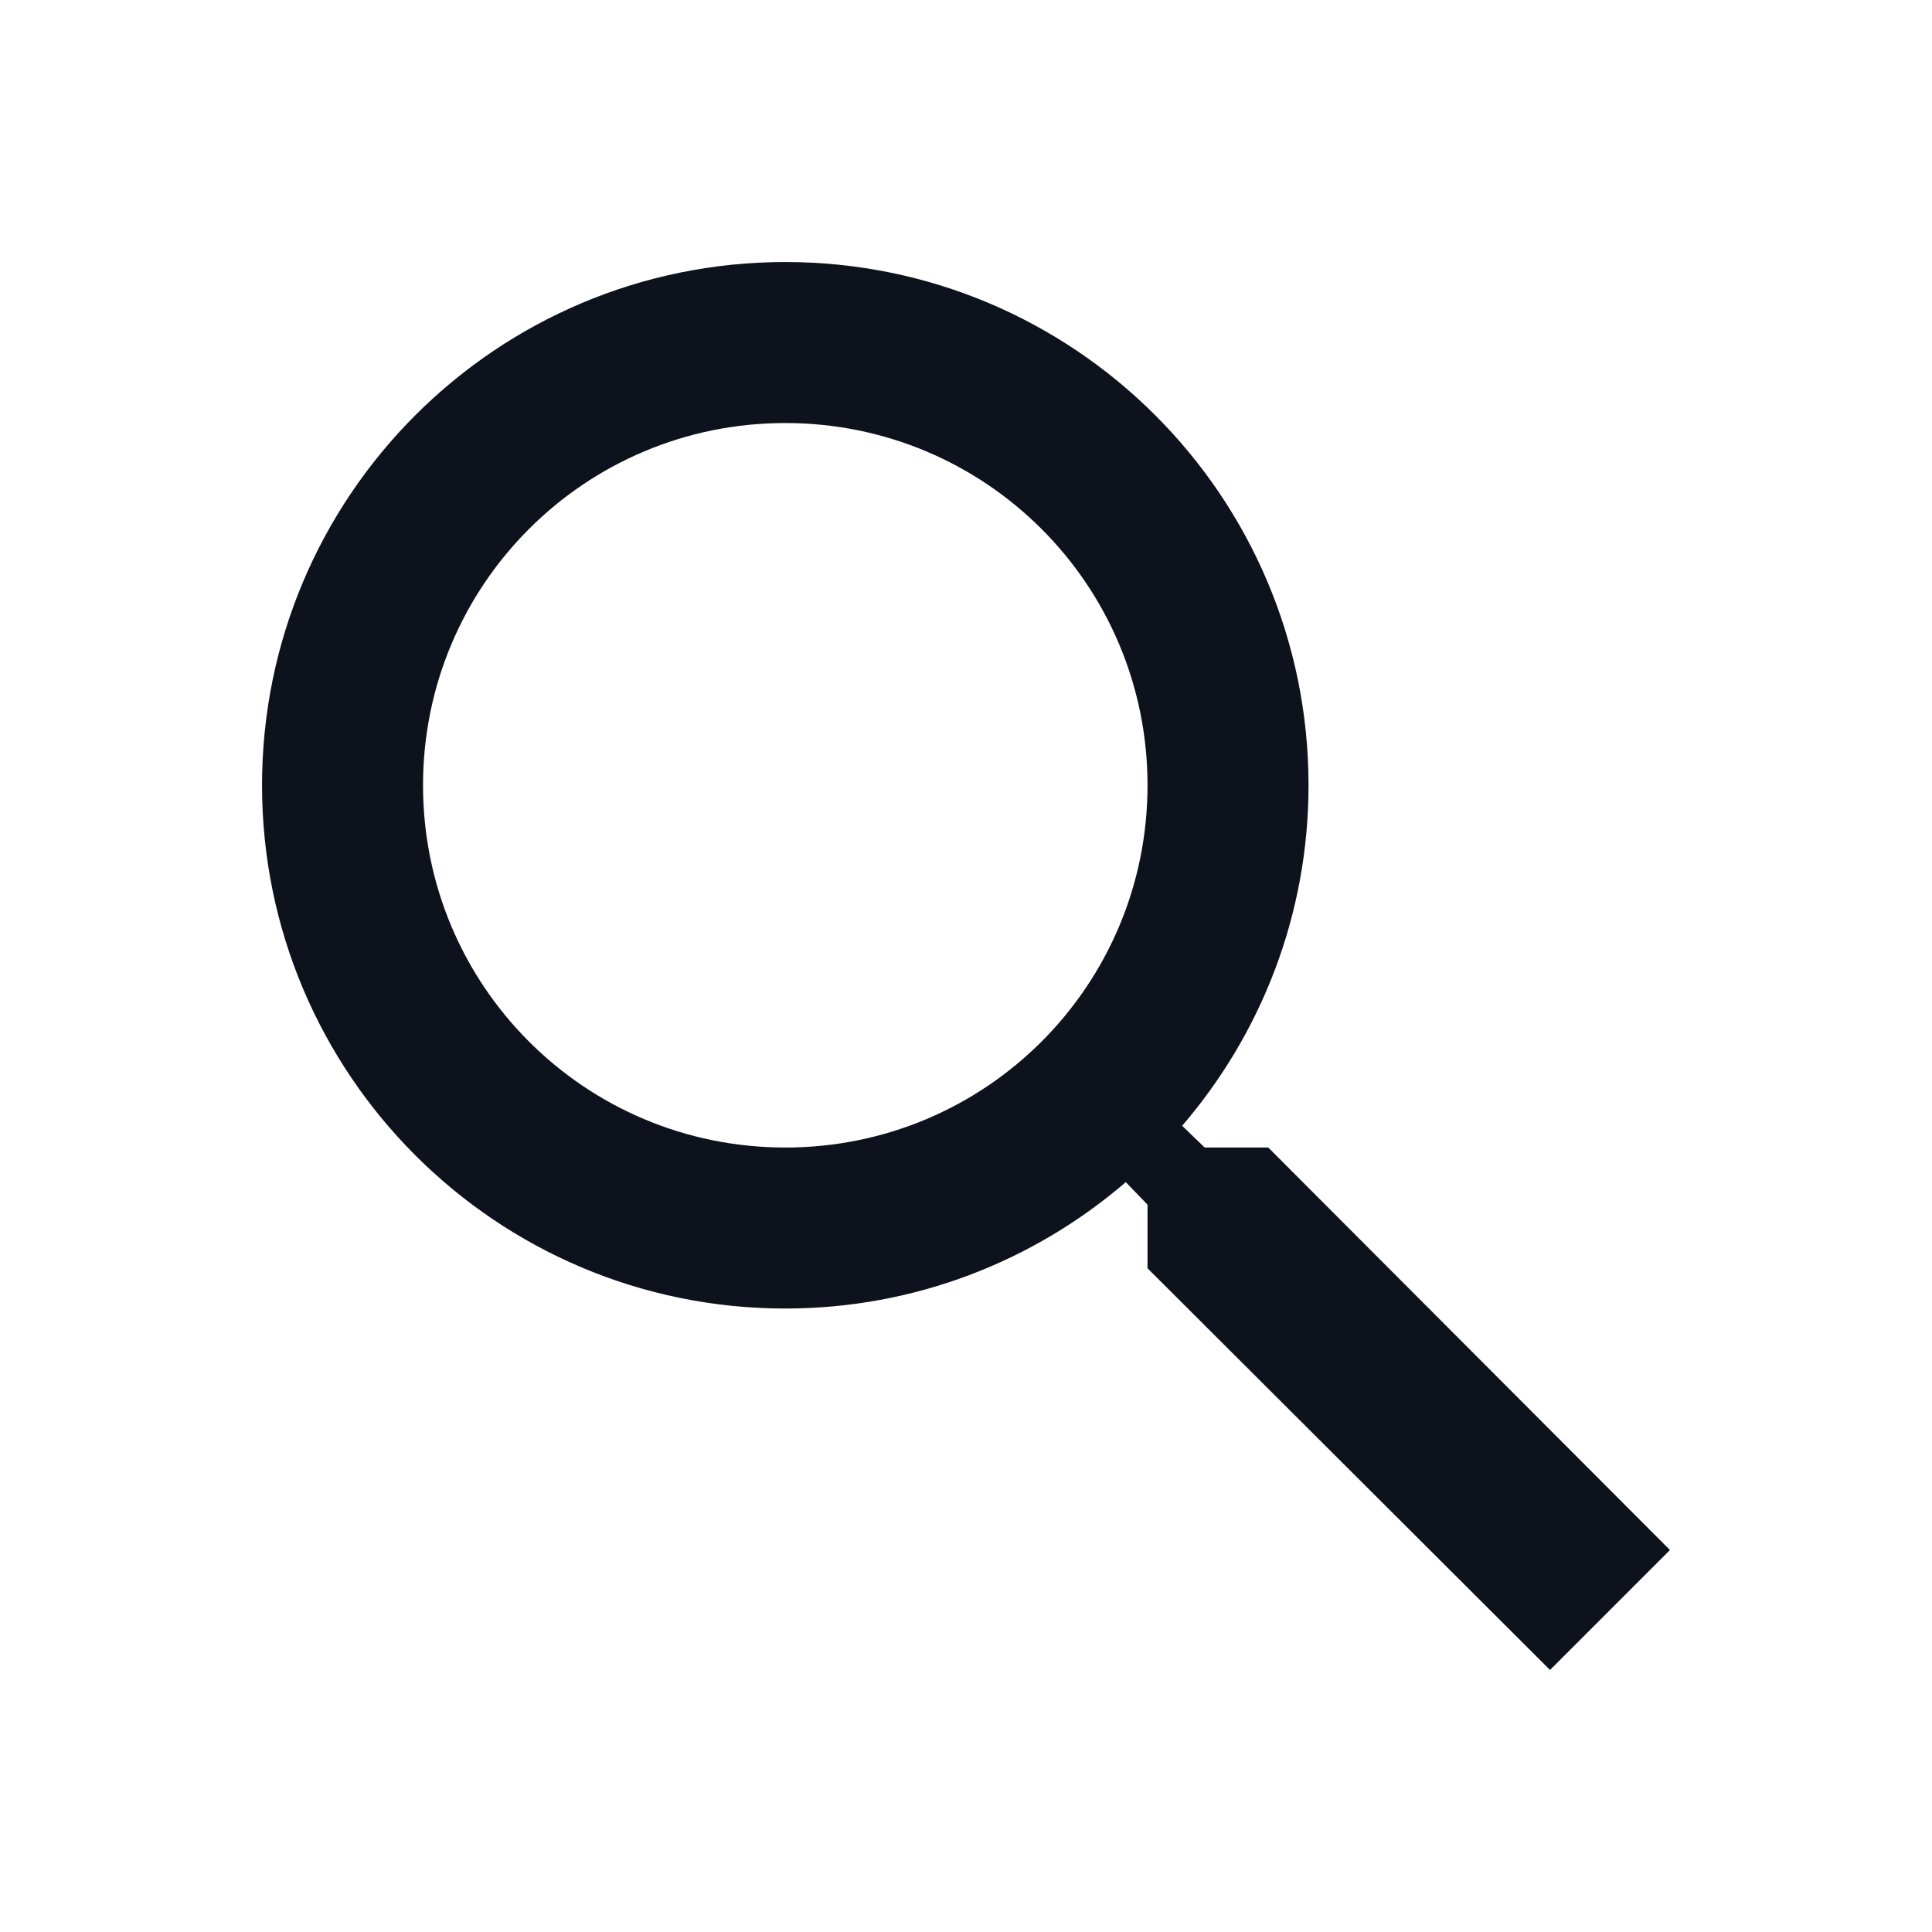
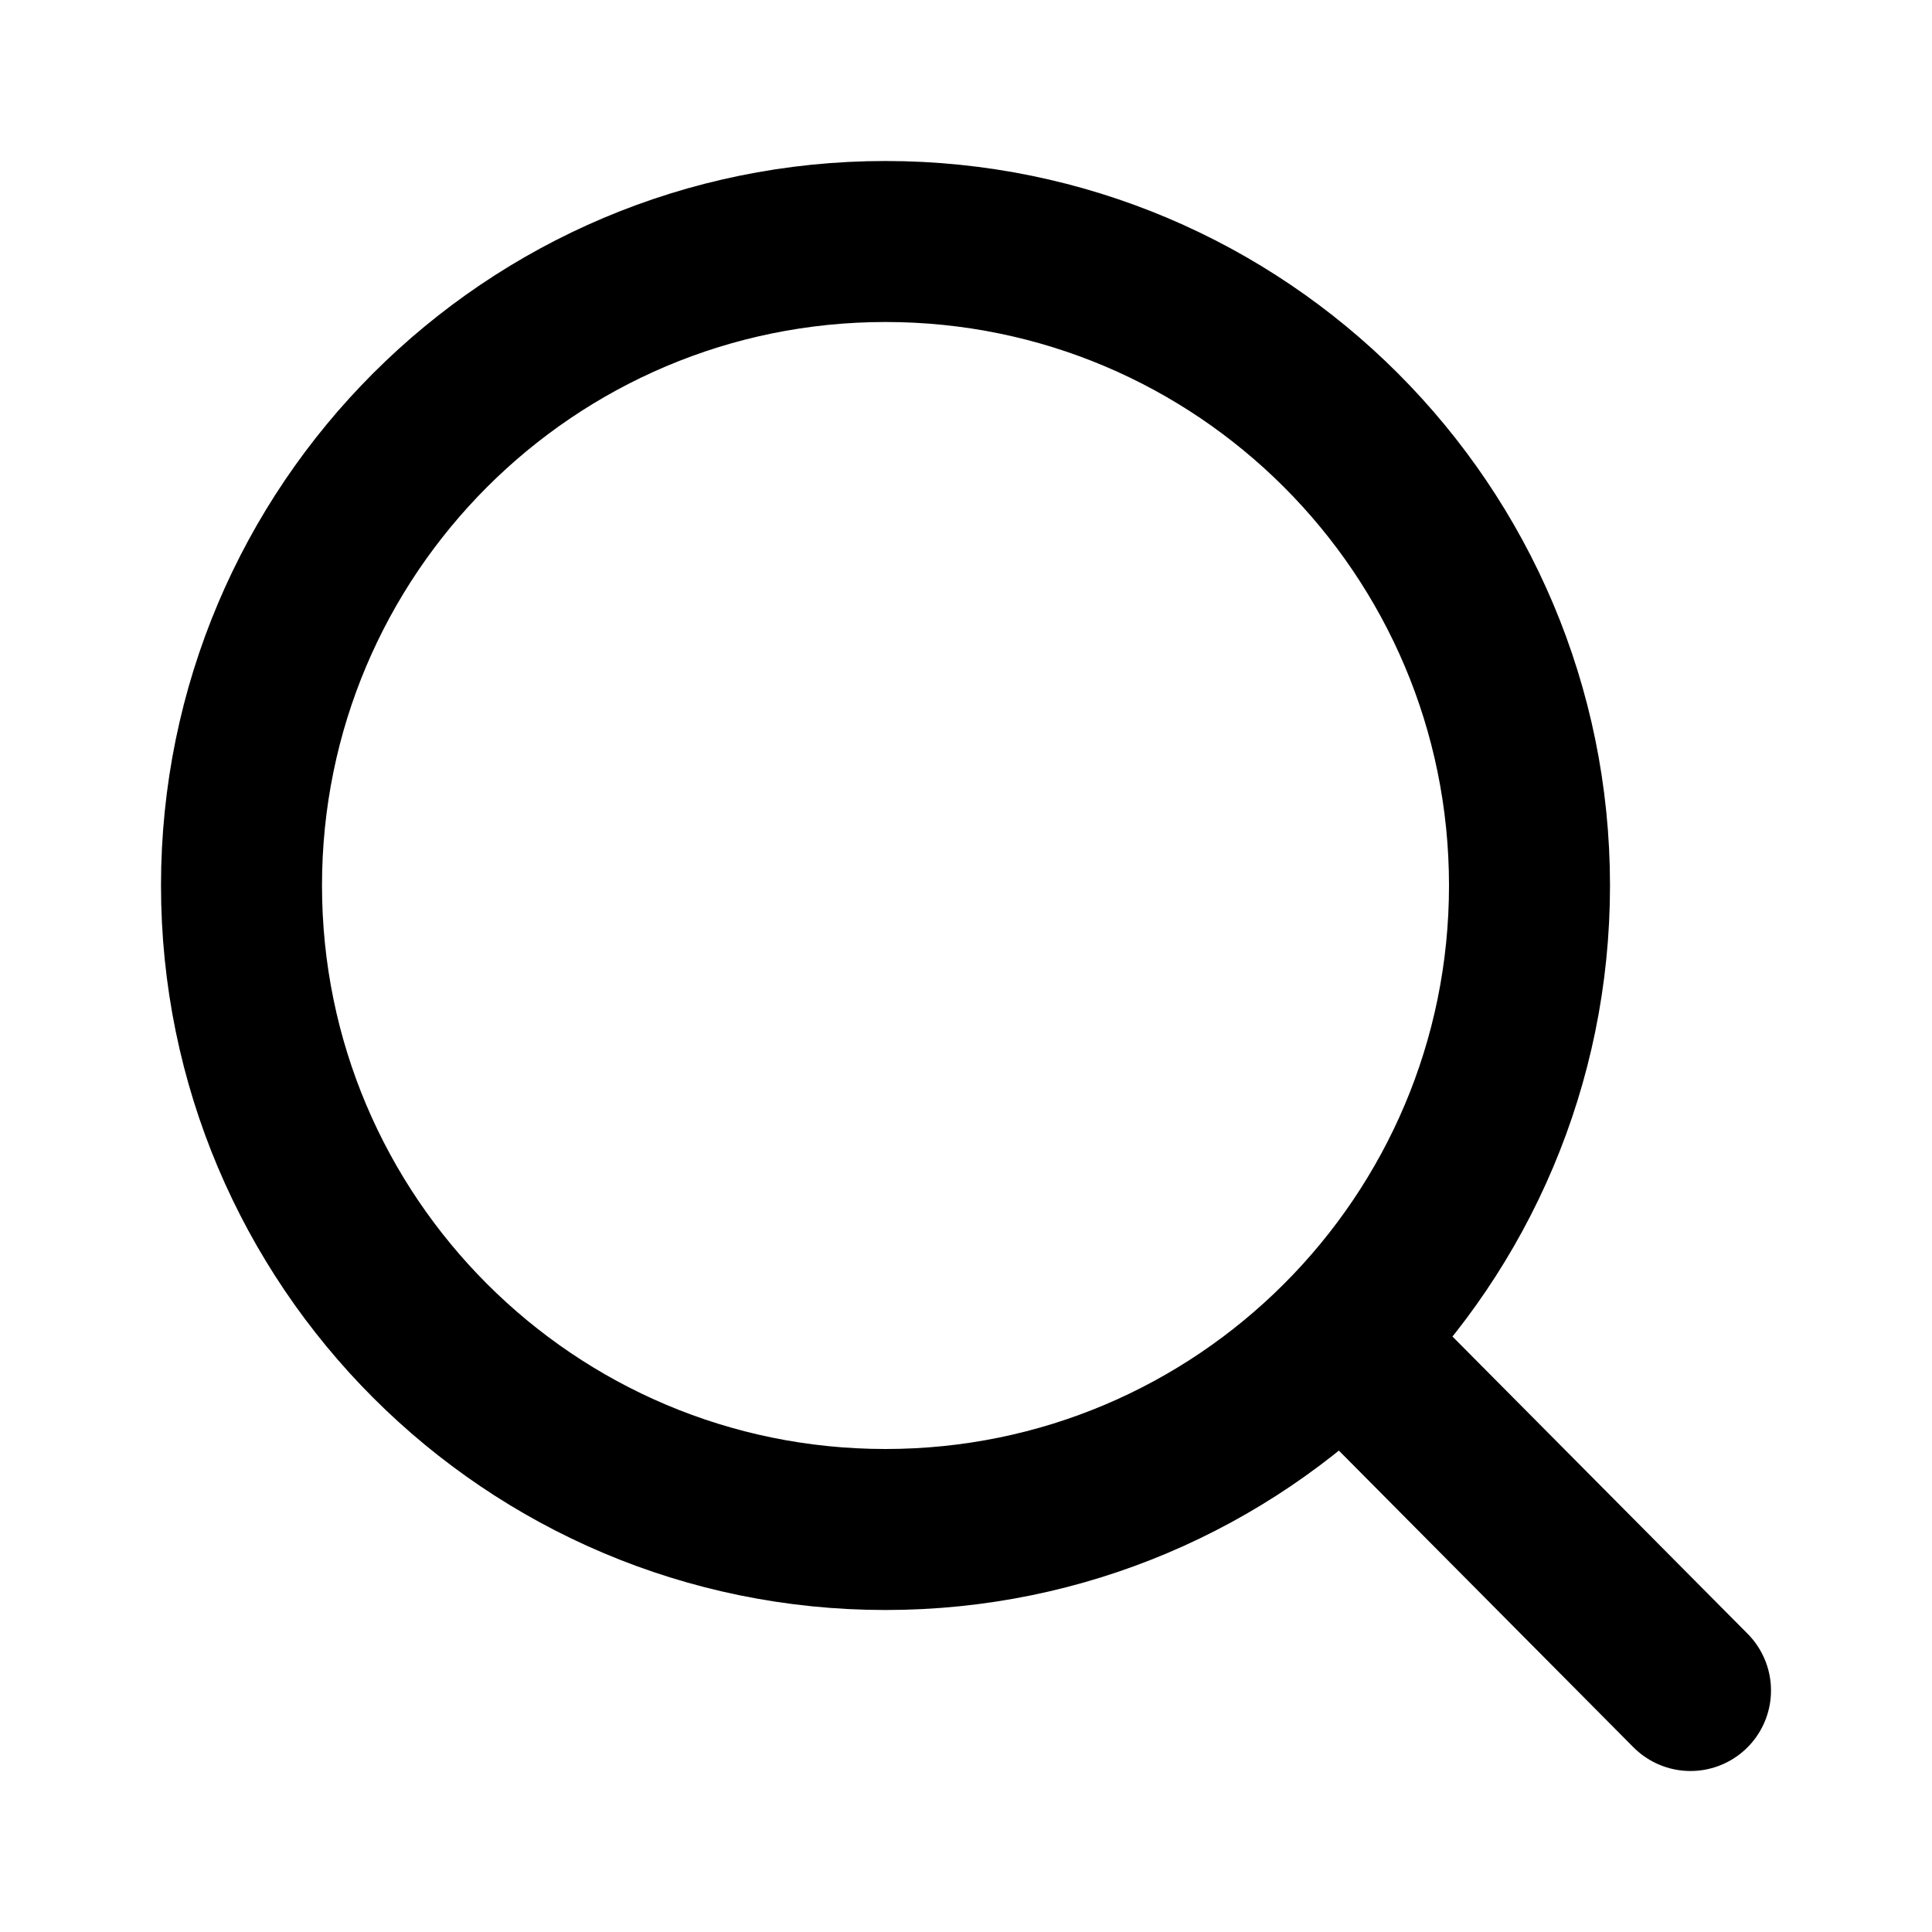
- <svg xmlns="http://www.w3.org/2000/svg" width="24" height="24" viewBox="0 0 24 24" fill="none">
-   <path d="M15.755 14.255H14.965L14.685 13.985C15.665 12.845 16.255 11.365 16.255 9.755C16.255 6.165 13.345 3.255 9.755 3.255C6.165 3.255 3.255 6.165 3.255 9.755C3.255 13.345 6.165 16.255 9.755 16.255C11.365 16.255 12.845 15.665 13.985 14.685L14.255 14.965V15.755L19.255 20.745L20.745 19.255L15.755 14.255ZM9.755 14.255C7.265 14.255 5.255 12.245 5.255 9.755C5.255 7.265 7.265 5.255 9.755 5.255C12.245 5.255 14.255 7.265 14.255 9.755C14.255 12.245 12.245 14.255 9.755 14.255Z" fill="#0D121C" />
+ <svg xmlns="http://www.w3.org/2000/svg" width="800px" height="800px" viewBox="0 0 24 24" fill="none">
+   <path d="M16.672 16.641L21 21M19 11C19 15.418 15.418 19 11 19C6.582 19 3 15.418 3 11C3 6.582 6.582 3 11 3C15.418 3 19 6.582 19 11Z" stroke="#000000" stroke-width="2" stroke-linecap="round" stroke-linejoin="round" />
</svg>
